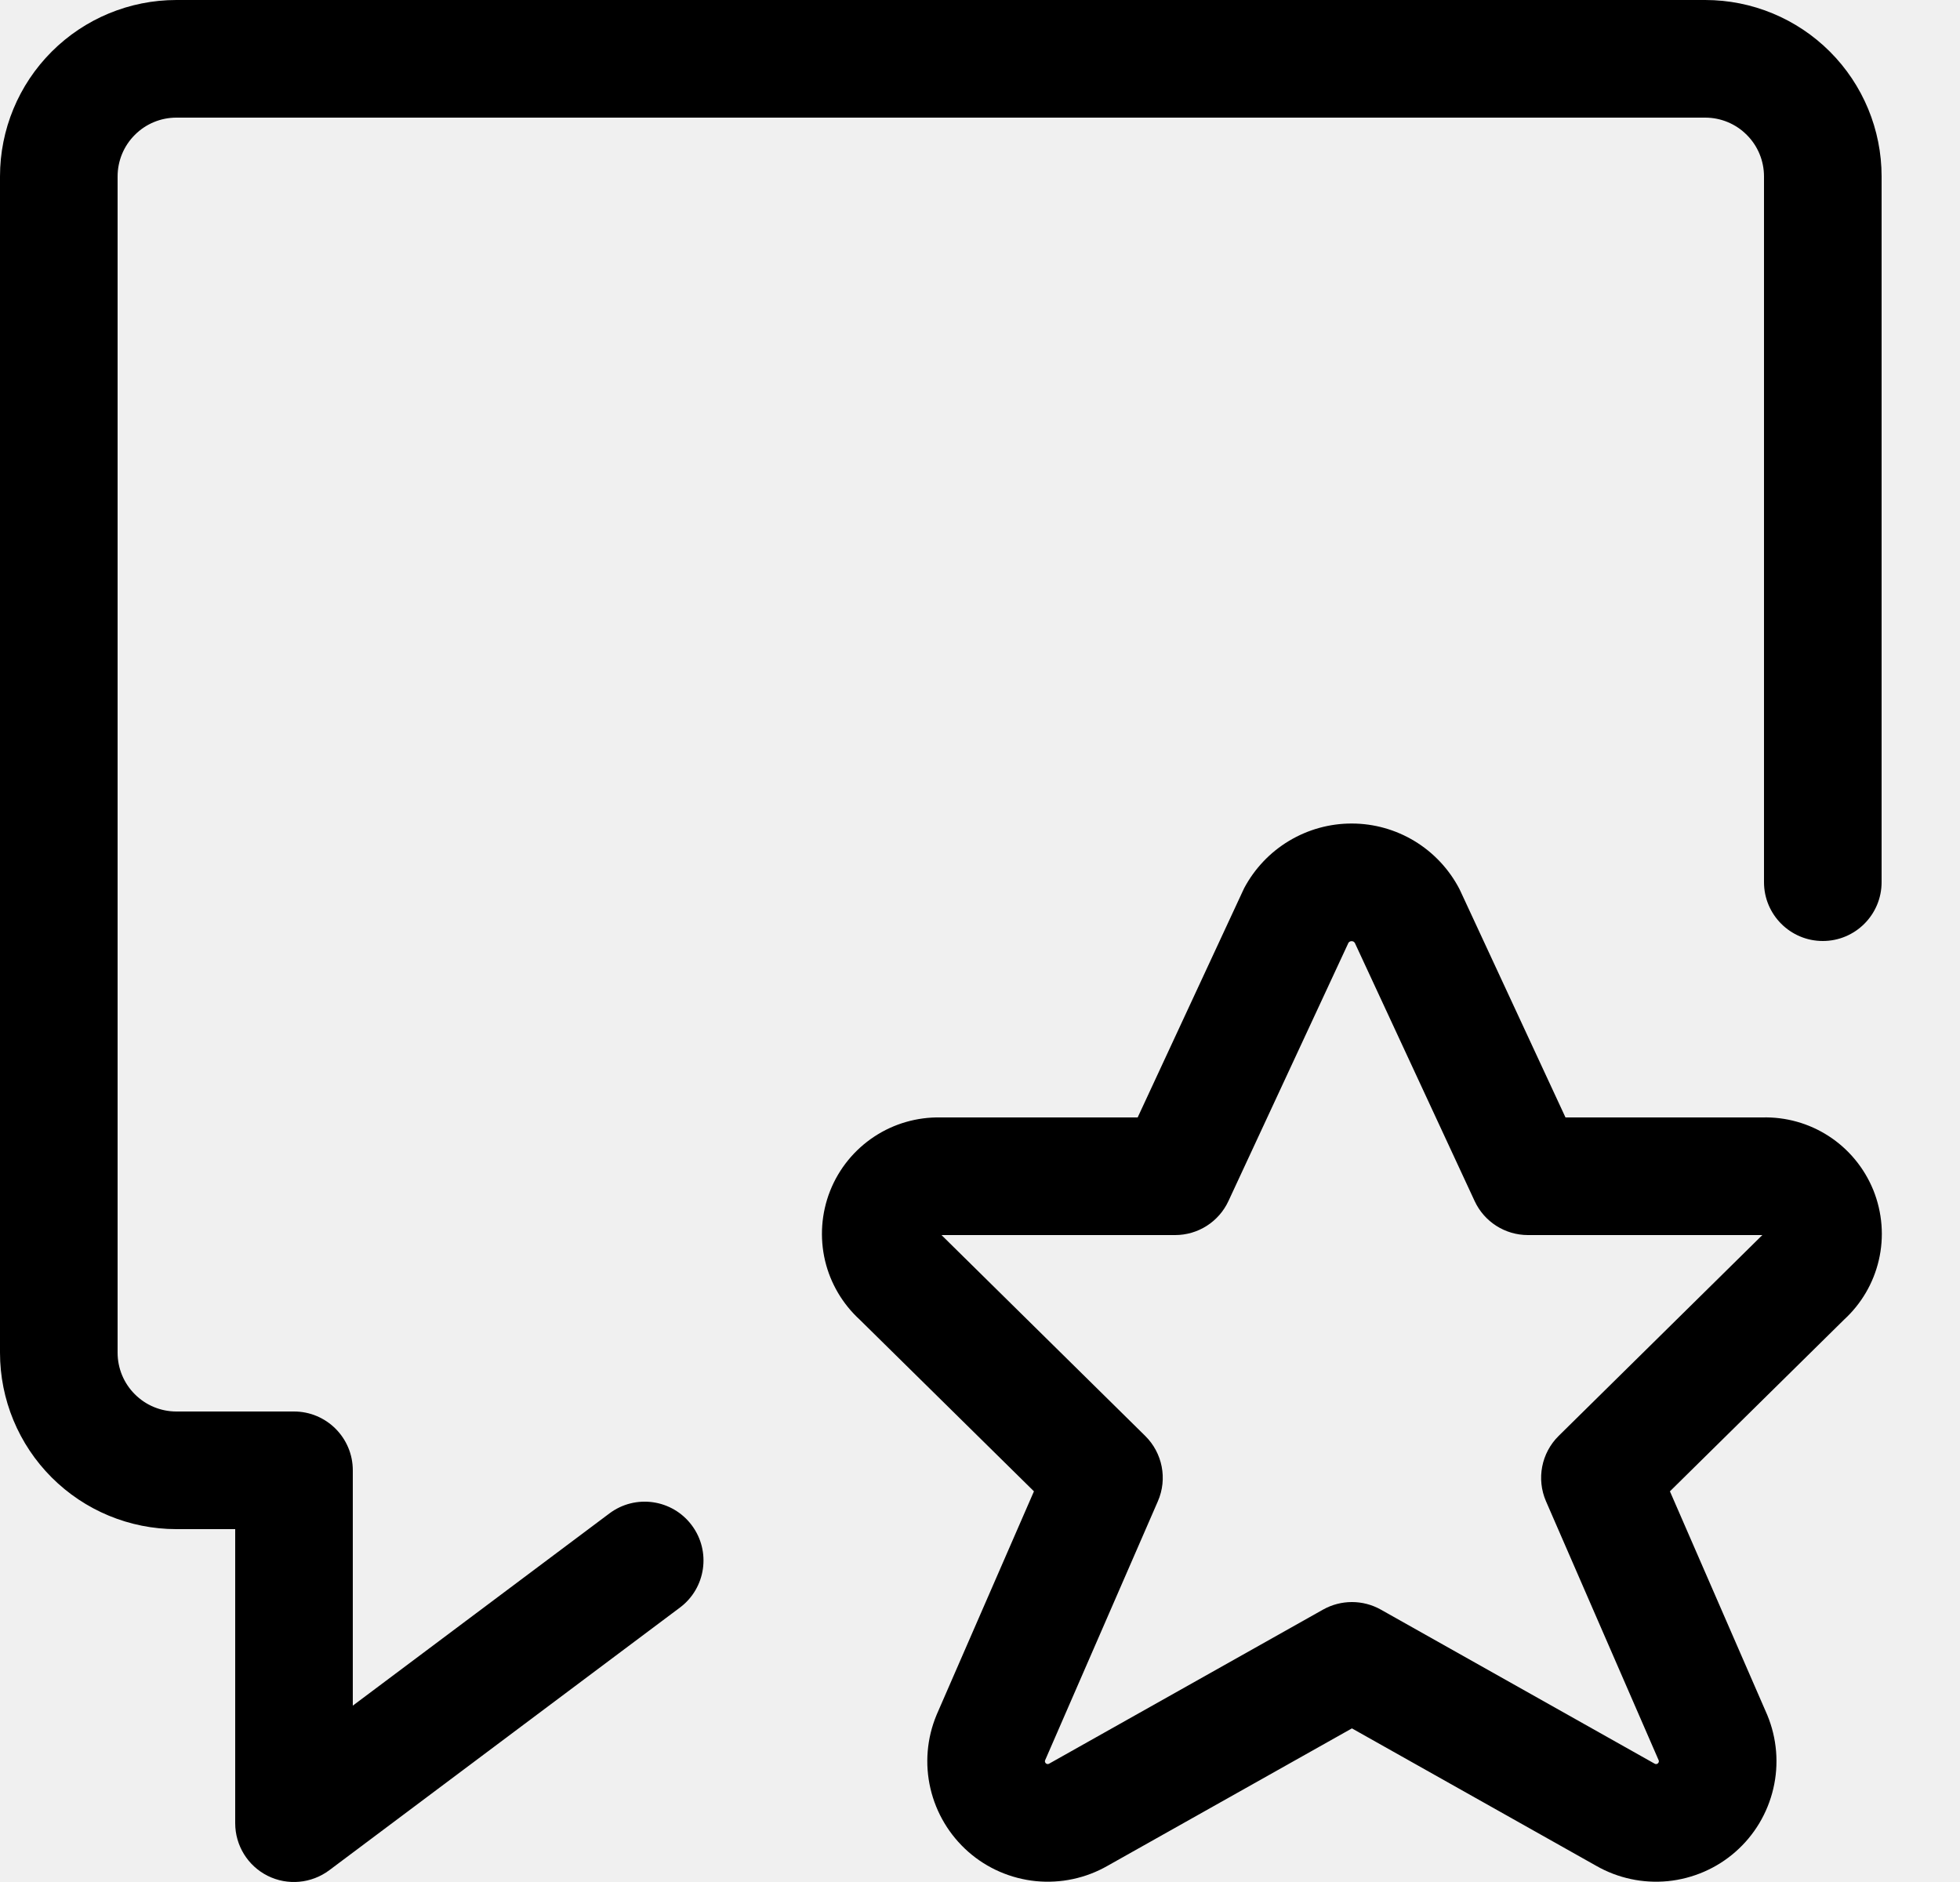
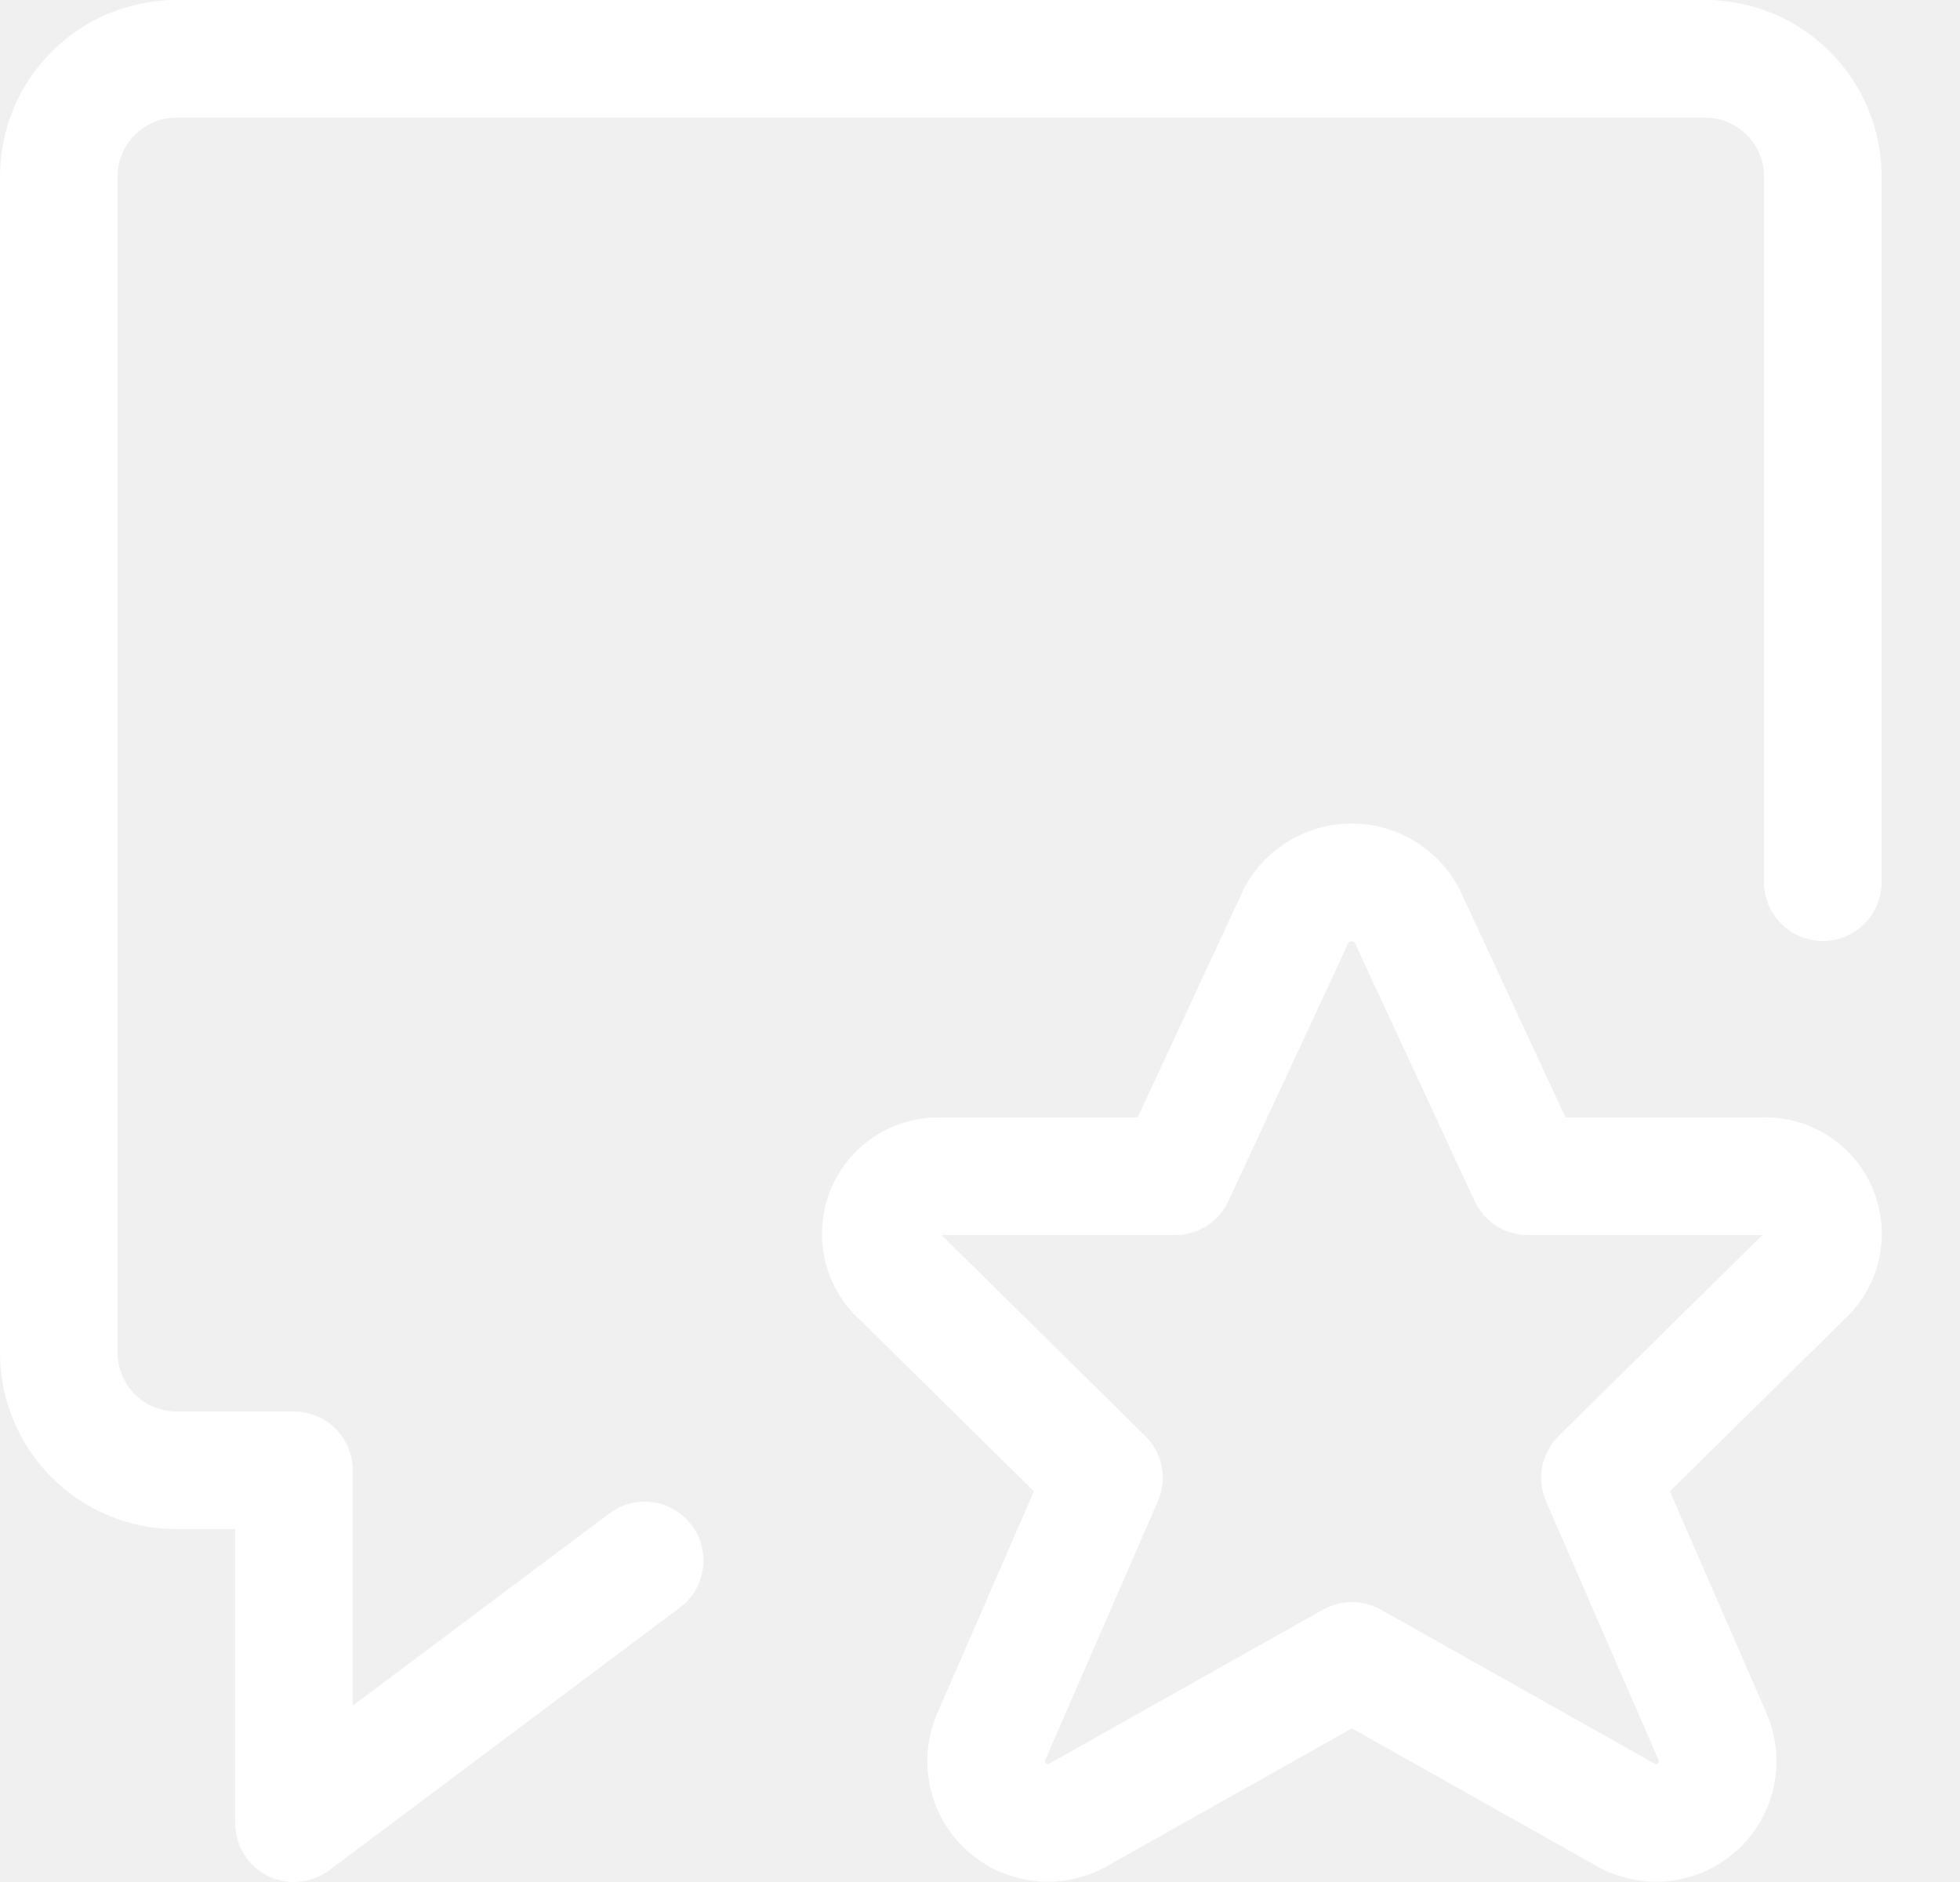
<svg xmlns="http://www.w3.org/2000/svg" width="25" height="24" viewBox="0 0 25 24" fill="none">
-   <path fill-rule="evenodd" clip-rule="evenodd" d="M2.25 1.5C2.051 1.5 1.86 1.579 1.72 1.72C1.579 1.86 1.5 2.051 1.5 2.25V17.25C1.5 17.449 1.579 17.64 1.72 17.78C1.86 17.921 2.051 18 2.25 18H3.75C4.164 18 4.5 18.336 4.5 18.75V21.751L7.773 19.3C8.105 19.051 8.575 19.119 8.823 19.45C9.072 19.782 9.004 20.252 8.673 20.5L4.2 23.85C3.972 24.02 3.668 24.048 3.414 23.921C3.16 23.794 3 23.534 3 23.25V19.5H2.25C1.653 19.5 1.081 19.263 0.659 18.841C0.237 18.419 0 17.847 0 17.25V2.25C0 1.653 0.237 1.081 0.659 0.659C1.081 0.237 1.653 0 2.25 0H21.75C22.347 0 22.919 0.237 23.341 0.659C23.763 1.081 24 1.653 24 2.25V11.25C24 11.664 23.664 12 23.25 12C22.836 12 22.5 11.664 22.5 11.25V2.25C22.5 2.051 22.421 1.86 22.28 1.72C22.14 1.579 21.949 1.5 21.75 1.5H2.25Z" fill="black" />
-   <path fill-rule="evenodd" clip-rule="evenodd" d="M17.24 12.002C17.231 12.002 17.222 12.004 17.214 12.009C17.209 12.012 17.204 12.017 17.2 12.022L15.669 15.316C15.546 15.581 15.281 15.75 14.989 15.75H12.009L14.607 18.311C14.828 18.529 14.893 18.86 14.769 19.144L13.33 22.449C13.328 22.455 13.327 22.462 13.329 22.468C13.331 22.476 13.335 22.482 13.34 22.487C13.346 22.492 13.353 22.495 13.36 22.496C13.368 22.497 13.375 22.495 13.382 22.491L13.389 22.487L16.876 20.526C17.105 20.398 17.383 20.398 17.612 20.526L21.105 22.491C21.112 22.495 21.119 22.497 21.127 22.496C21.134 22.495 21.141 22.492 21.147 22.487C21.152 22.482 21.156 22.476 21.158 22.468C21.16 22.462 21.159 22.455 21.157 22.449L19.719 19.144C19.596 18.86 19.66 18.529 19.881 18.311L22.479 15.75H19.489C19.197 15.75 18.932 15.581 18.809 15.316L17.28 12.022C17.276 12.017 17.271 12.013 17.266 12.009C17.258 12.004 17.249 12.002 17.24 12.002ZM16.442 10.723C16.684 10.578 16.961 10.501 17.243 10.502C17.525 10.502 17.802 10.58 18.043 10.726C18.284 10.872 18.481 11.082 18.612 11.331C18.618 11.342 18.623 11.353 18.628 11.364L19.968 14.25H22.477C22.777 14.242 23.072 14.324 23.324 14.487C23.581 14.653 23.78 14.895 23.895 15.178C24.009 15.462 24.034 15.774 23.964 16.072C23.896 16.363 23.742 16.626 23.522 16.828L21.3 19.018L22.542 21.871C22.665 22.168 22.692 22.496 22.619 22.808C22.546 23.121 22.378 23.403 22.136 23.615C21.895 23.827 21.593 23.957 21.274 23.989C20.956 24.02 20.636 23.952 20.359 23.793L17.244 22.041L14.128 23.793C13.851 23.952 13.531 24.02 13.213 23.989C12.894 23.957 12.592 23.827 12.351 23.615C12.11 23.403 11.941 23.121 11.868 22.808C11.795 22.496 11.822 22.168 11.945 21.872L11.95 21.86L13.188 19.018L10.966 16.829C10.747 16.628 10.593 16.367 10.524 16.078C10.454 15.782 10.476 15.471 10.588 15.187C10.7 14.904 10.897 14.662 11.152 14.494C11.402 14.329 11.698 14.244 11.998 14.25H14.511L15.853 11.361C15.858 11.349 15.864 11.337 15.87 11.325C16.003 11.076 16.2 10.868 16.442 10.723Z" fill="black" />
+   <path fill-rule="evenodd" clip-rule="evenodd" d="M2.25 1.5C2.051 1.5 1.86 1.579 1.72 1.72C1.579 1.86 1.5 2.051 1.5 2.25V17.25C1.5 17.449 1.579 17.64 1.72 17.78C1.86 17.921 2.051 18 2.25 18H3.75C4.164 18 4.5 18.336 4.5 18.75V21.751L7.773 19.3C8.105 19.051 8.575 19.119 8.823 19.45C9.072 19.782 9.004 20.252 8.673 20.5L4.2 23.85C3.972 24.02 3.668 24.048 3.414 23.921C3.16 23.794 3 23.534 3 23.25V19.5H2.25C1.653 19.5 1.081 19.263 0.659 18.841C0.237 18.419 0 17.847 0 17.25V2.25C0 1.653 0.237 1.081 0.659 0.659C1.081 0.237 1.653 0 2.25 0H21.75C22.347 0 22.919 0.237 23.341 0.659C23.763 1.081 24 1.653 24 2.25V11.25C24 11.664 23.664 12 23.25 12C22.836 12 22.5 11.664 22.5 11.25V2.25C22.5 2.051 22.421 1.86 22.28 1.72C22.14 1.579 21.949 1.5 21.75 1.5H2.25Z" fill="white" />
+   <path fill-rule="evenodd" clip-rule="evenodd" d="M17.24 12.002C17.231 12.002 17.222 12.004 17.214 12.009C17.209 12.012 17.204 12.017 17.2 12.022L15.669 15.316C15.546 15.581 15.281 15.75 14.989 15.75H12.009L14.607 18.311C14.828 18.529 14.893 18.86 14.769 19.144L13.33 22.449C13.328 22.455 13.327 22.462 13.329 22.468C13.331 22.476 13.335 22.482 13.34 22.487C13.346 22.492 13.353 22.495 13.36 22.496C13.368 22.497 13.375 22.495 13.382 22.491L13.389 22.487L16.876 20.526C17.105 20.398 17.383 20.398 17.612 20.526L21.105 22.491C21.112 22.495 21.119 22.497 21.127 22.496C21.134 22.495 21.141 22.492 21.147 22.487C21.152 22.482 21.156 22.476 21.158 22.468C21.16 22.462 21.159 22.455 21.157 22.449L19.719 19.144C19.596 18.86 19.66 18.529 19.881 18.311L22.479 15.75H19.489C19.197 15.75 18.932 15.581 18.809 15.316L17.28 12.022C17.276 12.017 17.271 12.013 17.266 12.009C17.258 12.004 17.249 12.002 17.24 12.002ZM16.442 10.723C16.684 10.578 16.961 10.501 17.243 10.502C17.525 10.502 17.802 10.58 18.043 10.726C18.284 10.872 18.481 11.082 18.612 11.331C18.618 11.342 18.623 11.353 18.628 11.364L19.968 14.25H22.477C22.777 14.242 23.072 14.324 23.324 14.487C23.581 14.653 23.78 14.895 23.895 15.178C24.009 15.462 24.034 15.774 23.964 16.072C23.896 16.363 23.742 16.626 23.522 16.828L21.3 19.018L22.542 21.871C22.665 22.168 22.692 22.496 22.619 22.808C22.546 23.121 22.378 23.403 22.136 23.615C21.895 23.827 21.593 23.957 21.274 23.989C20.956 24.02 20.636 23.952 20.359 23.793L17.244 22.041L14.128 23.793C13.851 23.952 13.531 24.02 13.213 23.989C12.894 23.957 12.592 23.827 12.351 23.615C12.11 23.403 11.941 23.121 11.868 22.808C11.795 22.496 11.822 22.168 11.945 21.872L11.95 21.86L13.188 19.018L10.966 16.829C10.747 16.628 10.593 16.367 10.524 16.078C10.454 15.782 10.476 15.471 10.588 15.187C10.7 14.904 10.897 14.662 11.152 14.494C11.402 14.329 11.698 14.244 11.998 14.25H14.511L15.853 11.361C15.858 11.349 15.864 11.337 15.87 11.325C16.003 11.076 16.2 10.868 16.442 10.723Z" fill="white" />
</svg>
